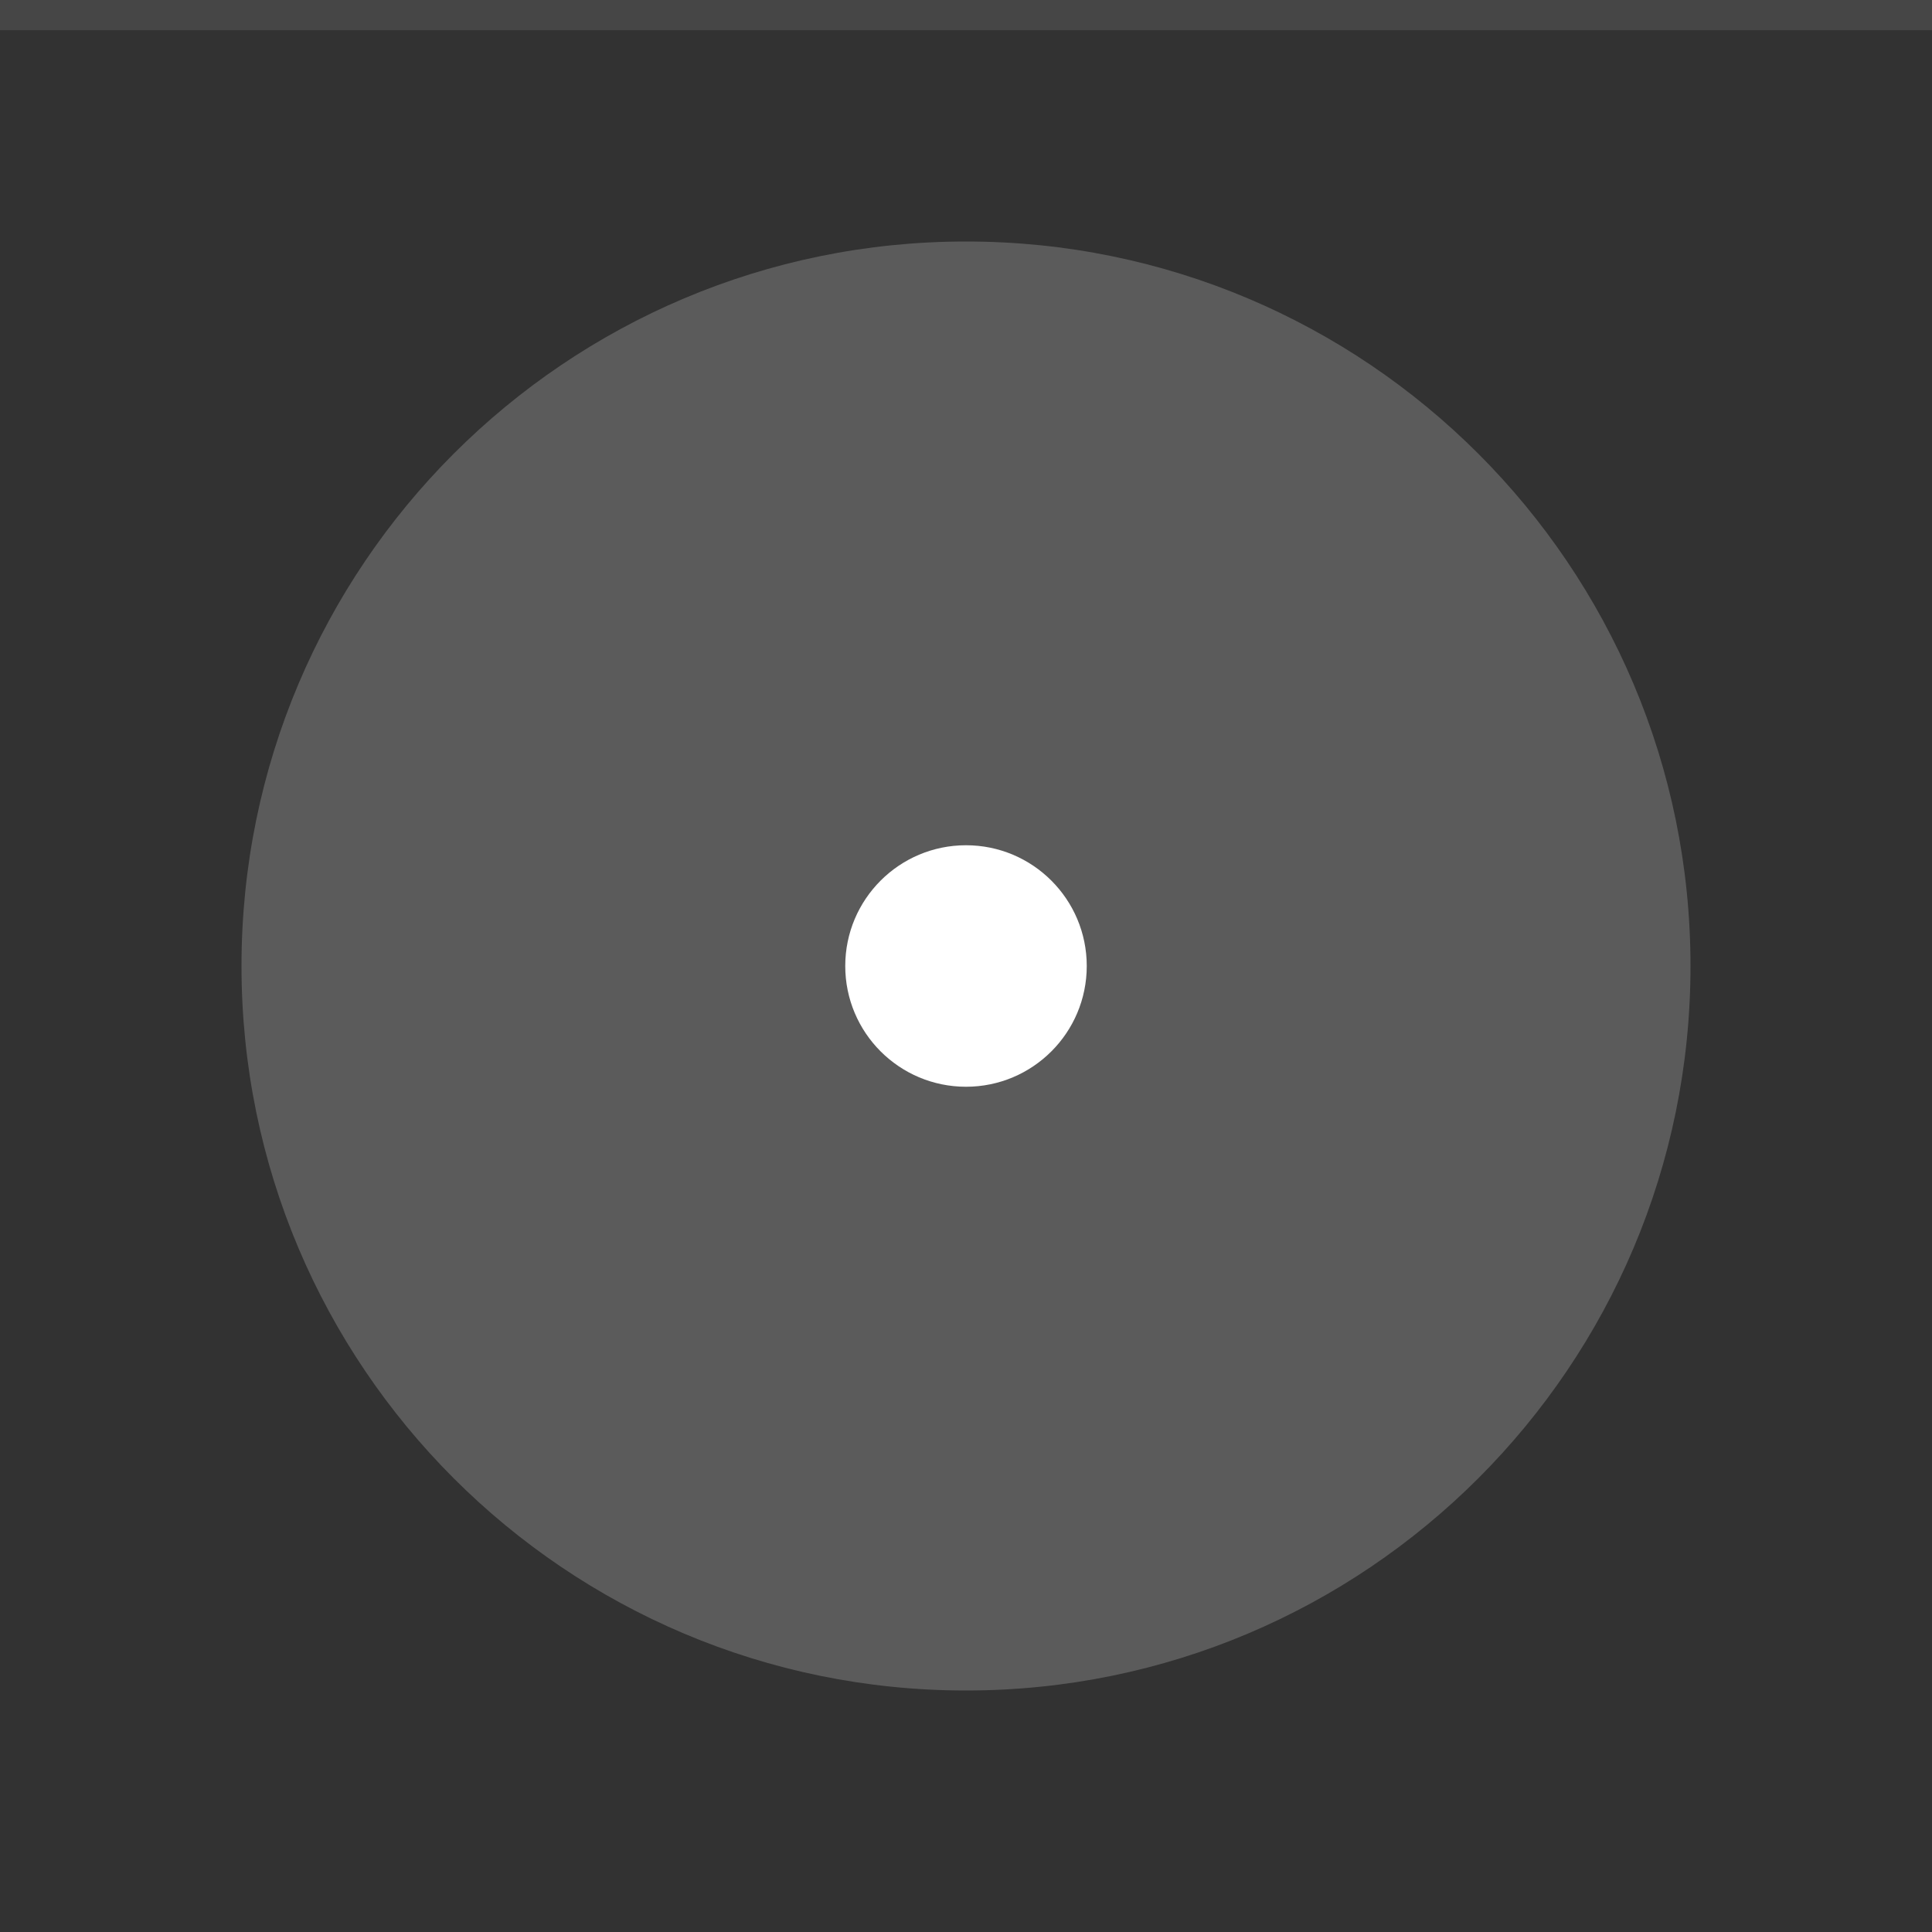
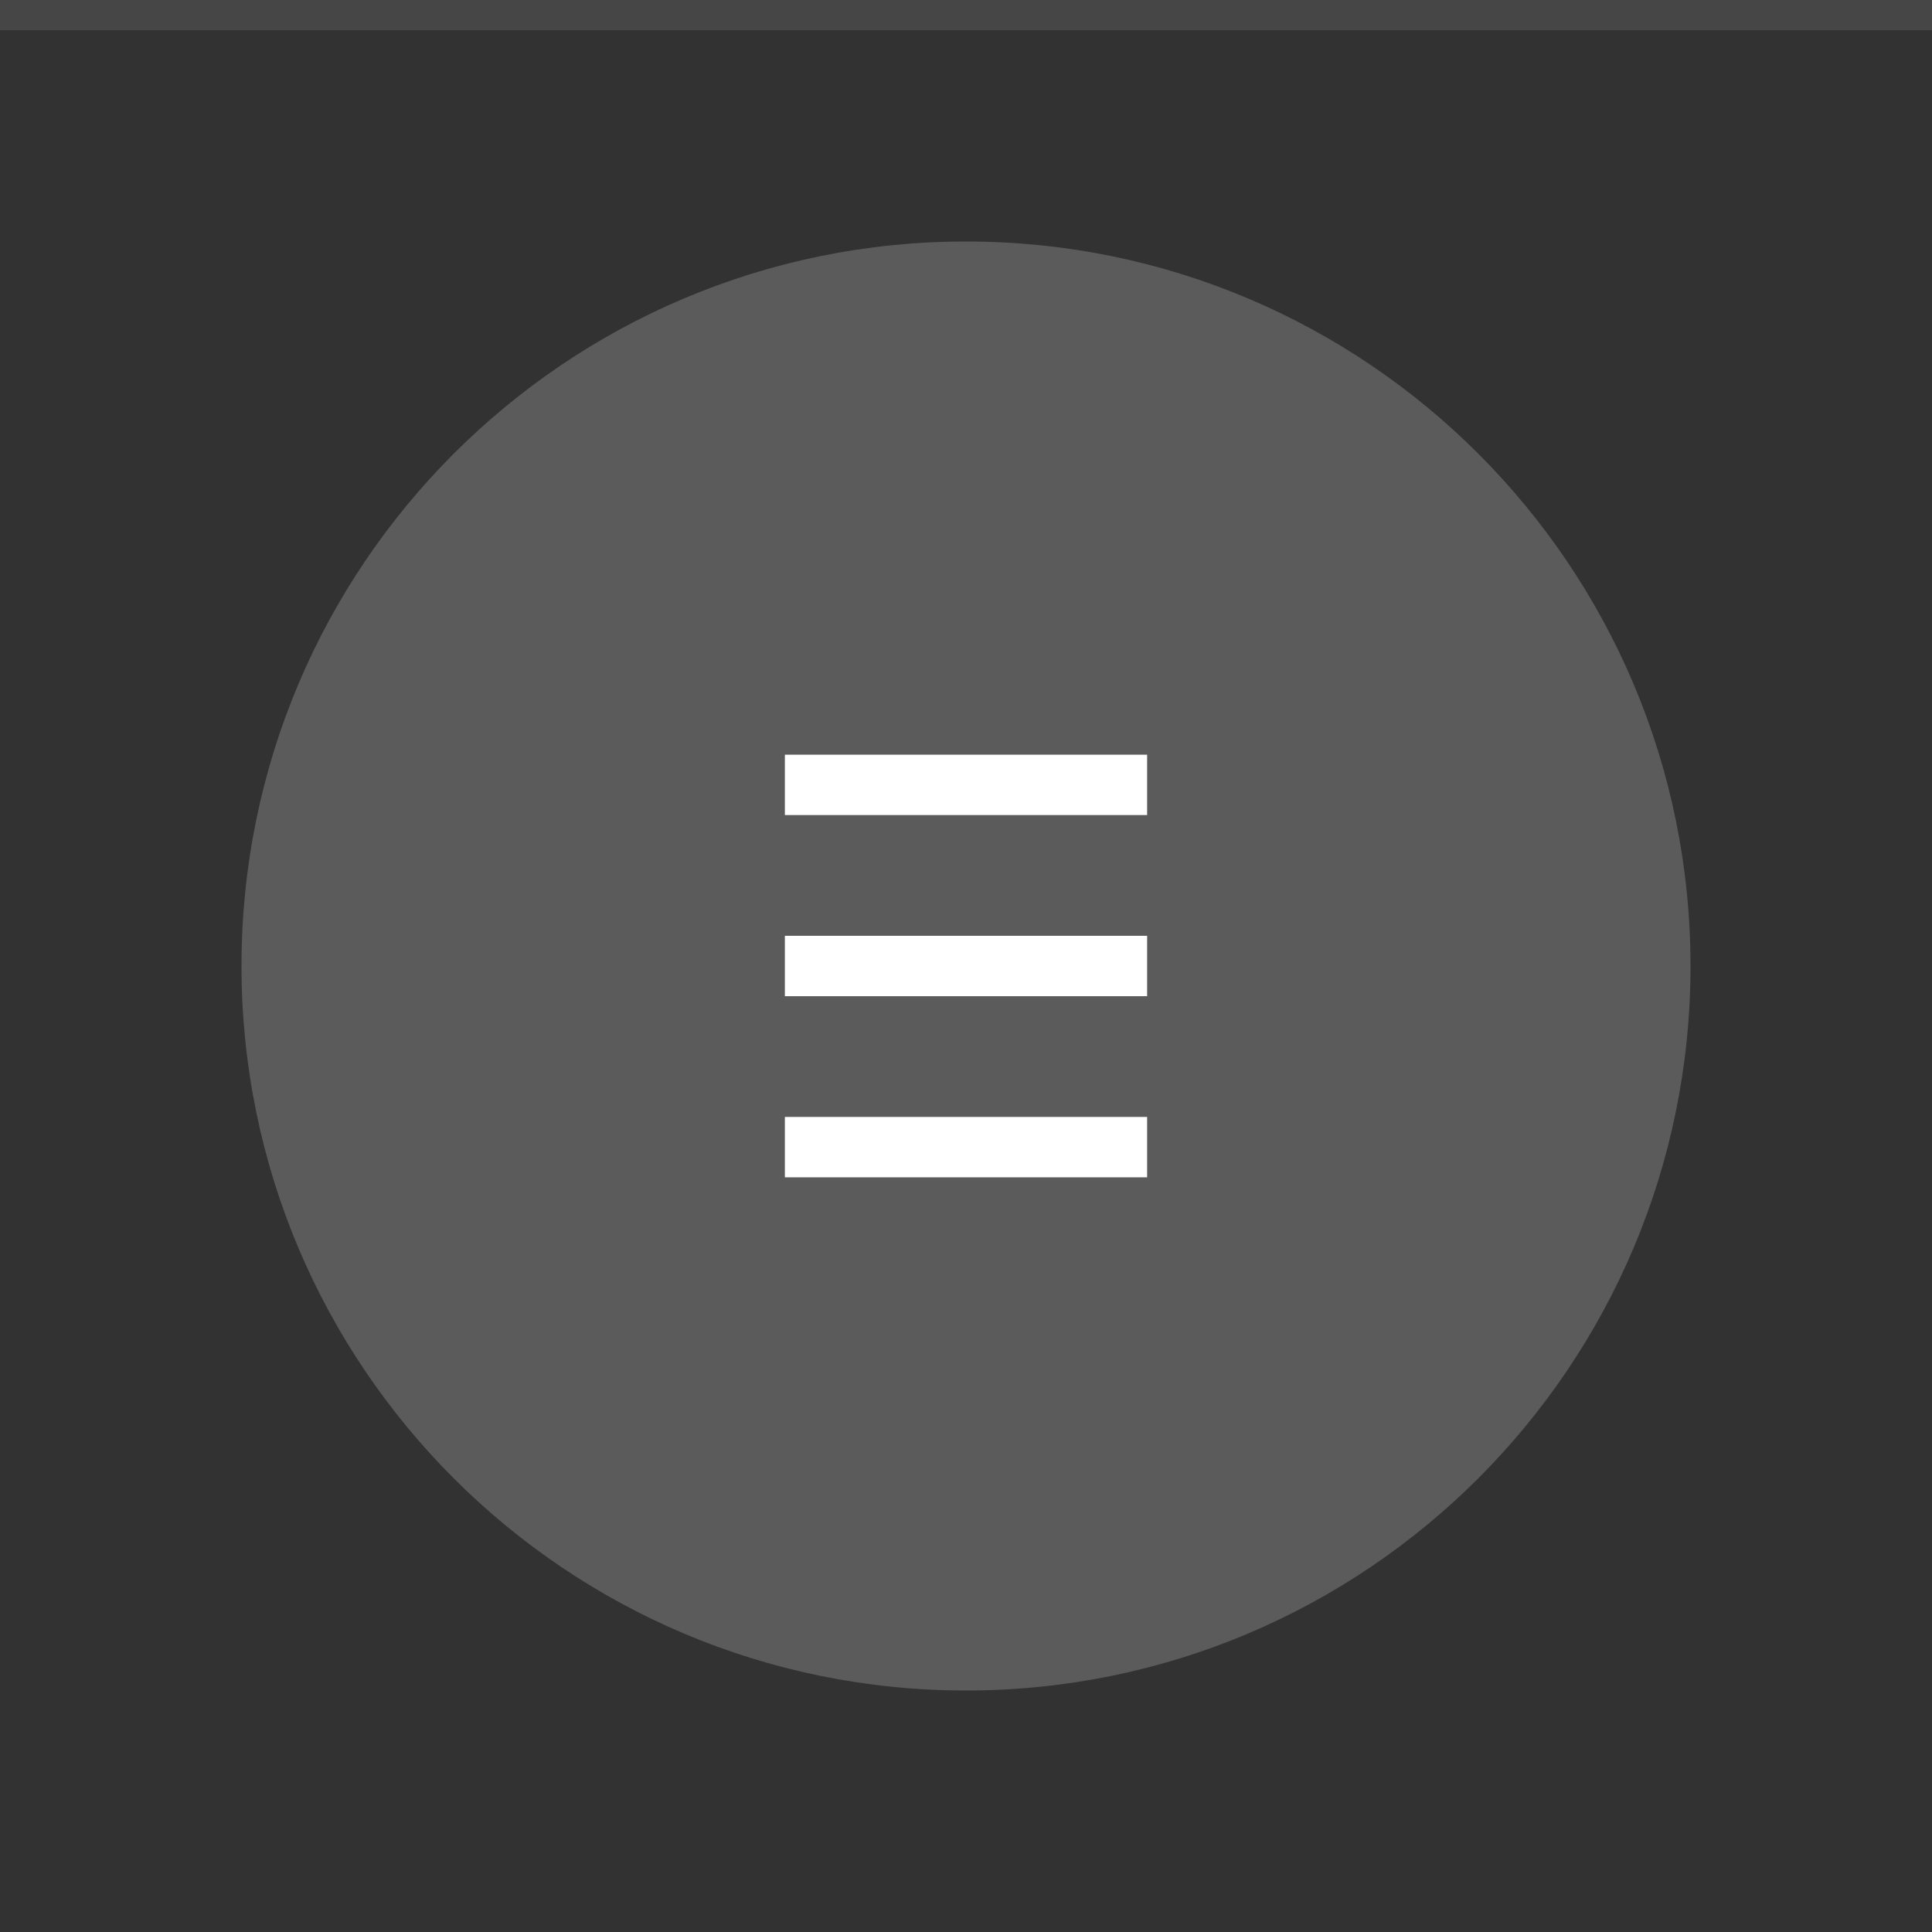
<svg xmlns="http://www.w3.org/2000/svg" width="64" height="64" viewBox="0 0 64 64">
  <rect width="64" height="64" fill="#323232" />
  <rect width="64" height="1" fill="#FFFFFF" fill-opacity="0.1" />
  <g transform="scale(2)" fill="#FFFFFF">
    <circle cx="16" cy="16" r="12" opacity="0.2" />
-     <circle cx="16" cy="16" r="2" />
+     <path d="M13 13H19M13 16H19M13 19H19" fill="none" stroke="#FFFFFF" stroke-width="1" />
  </g>
</svg>
